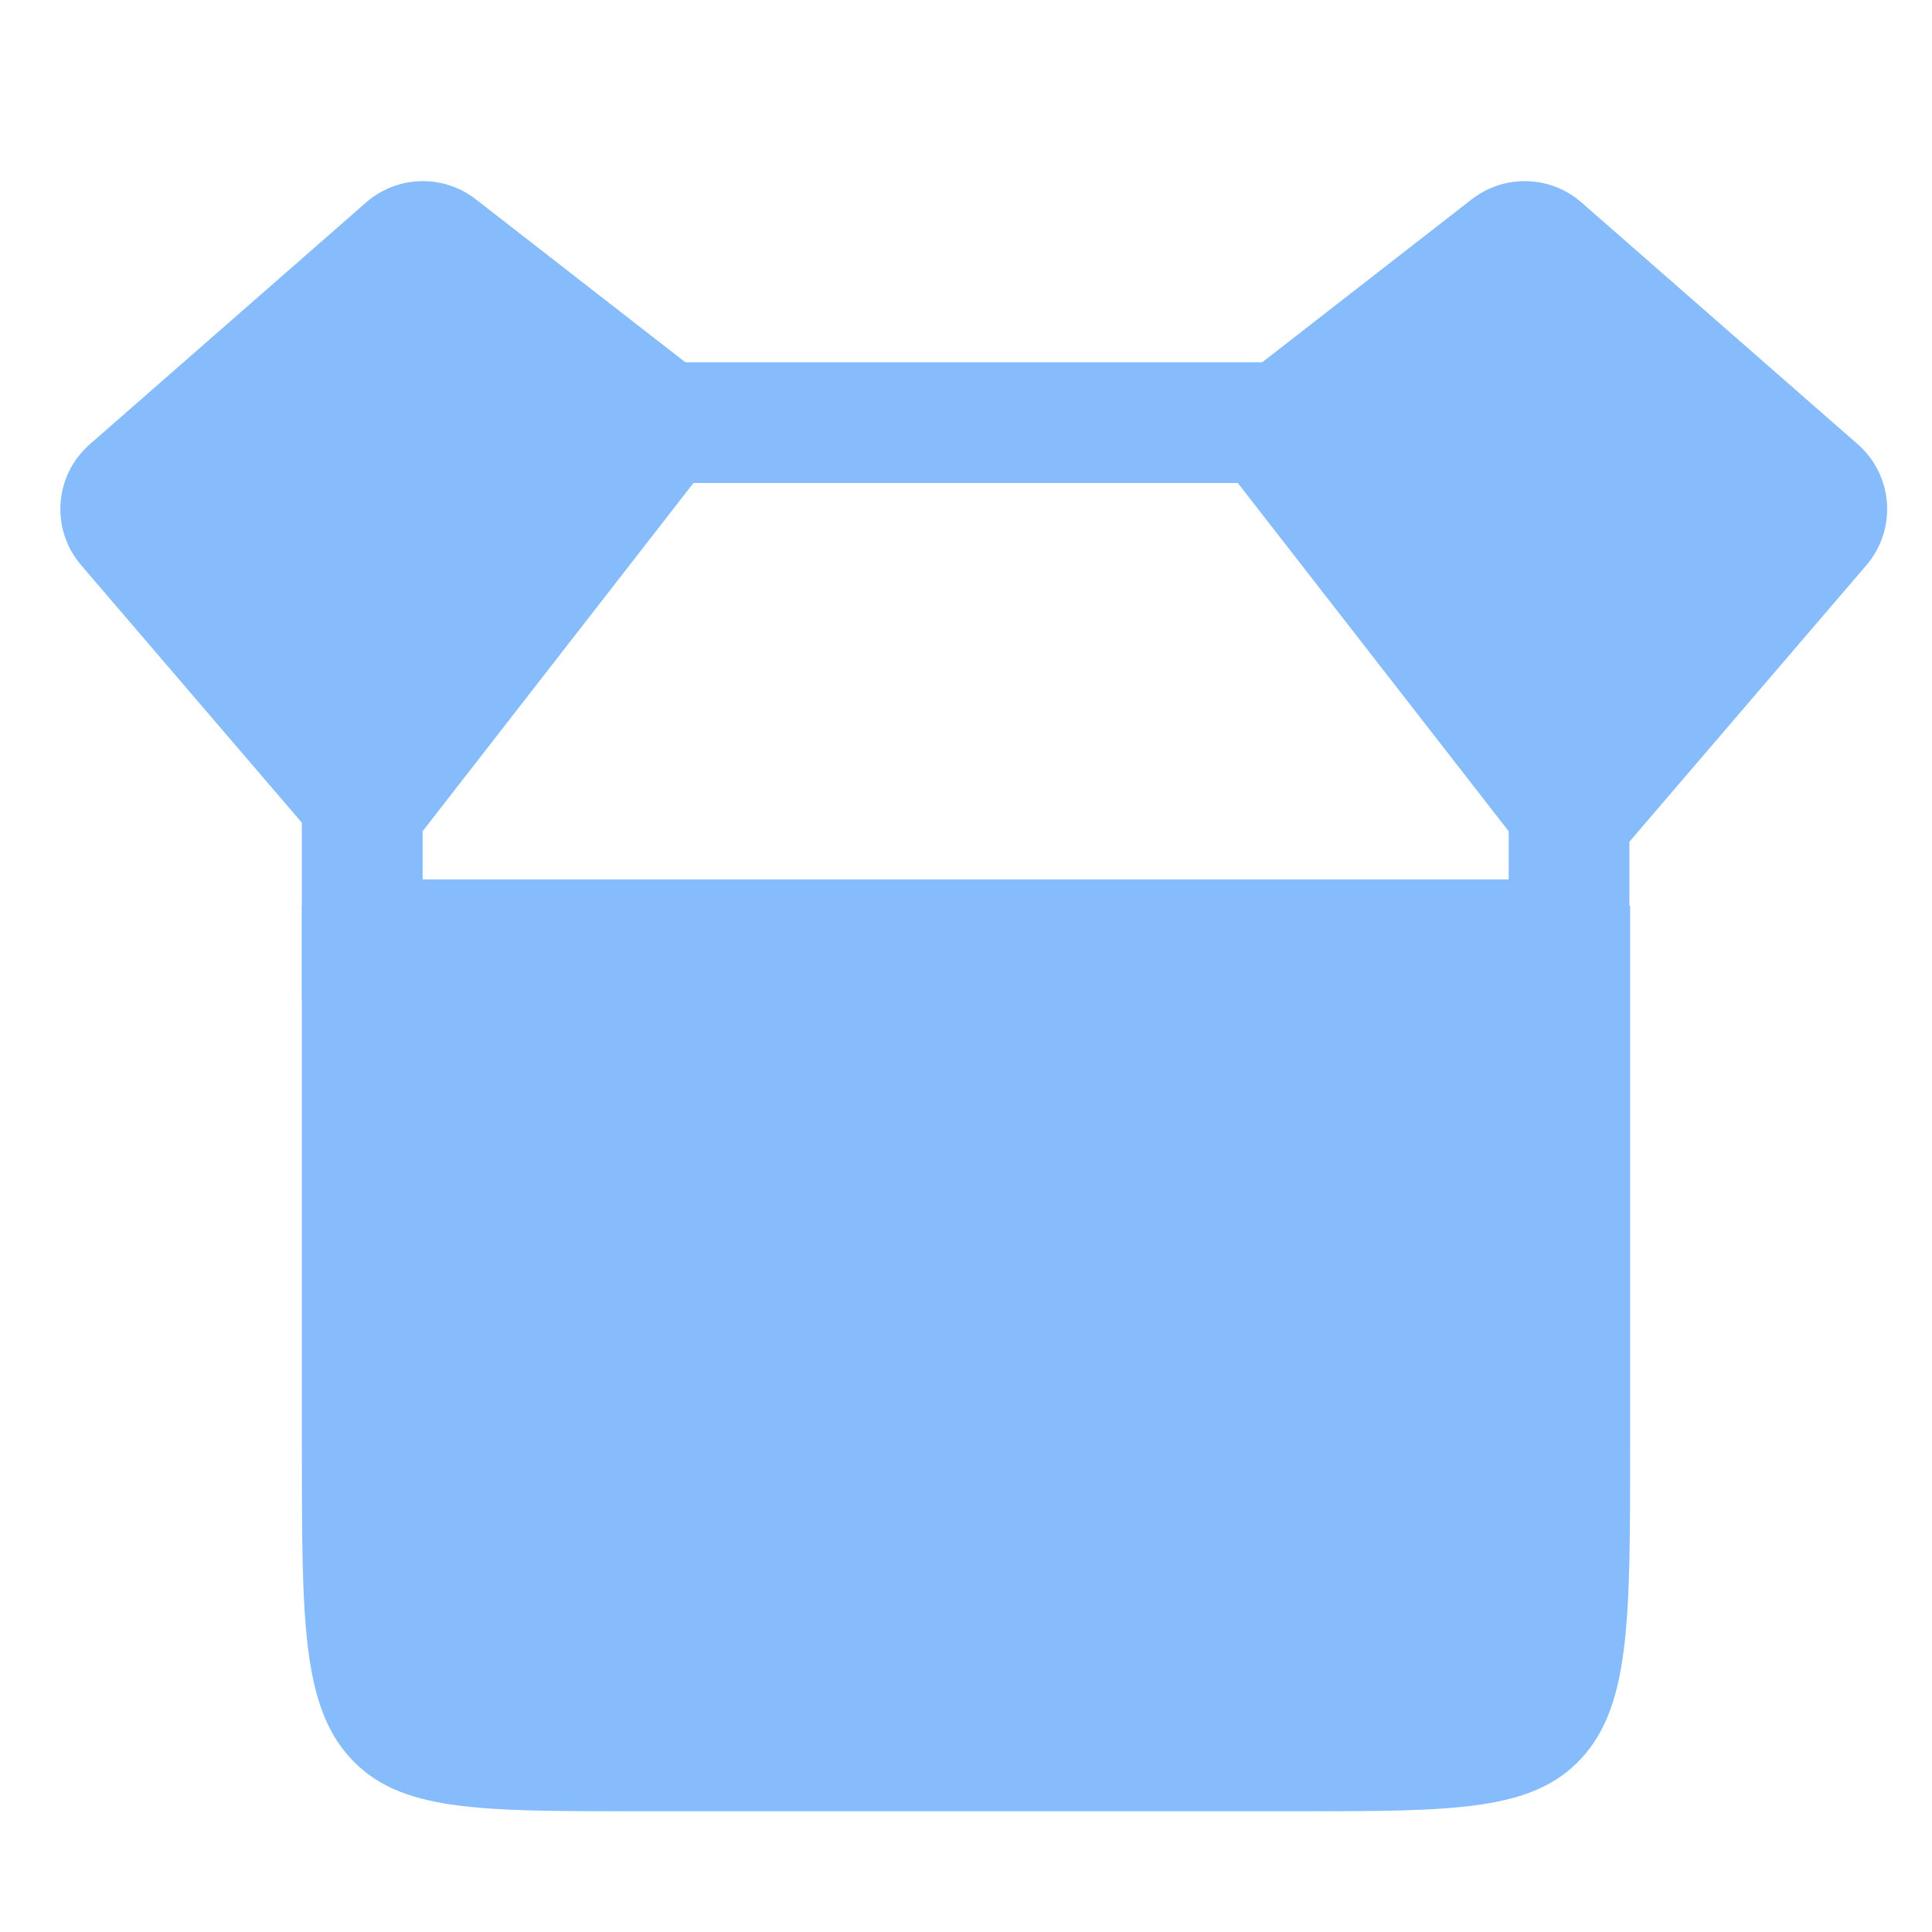
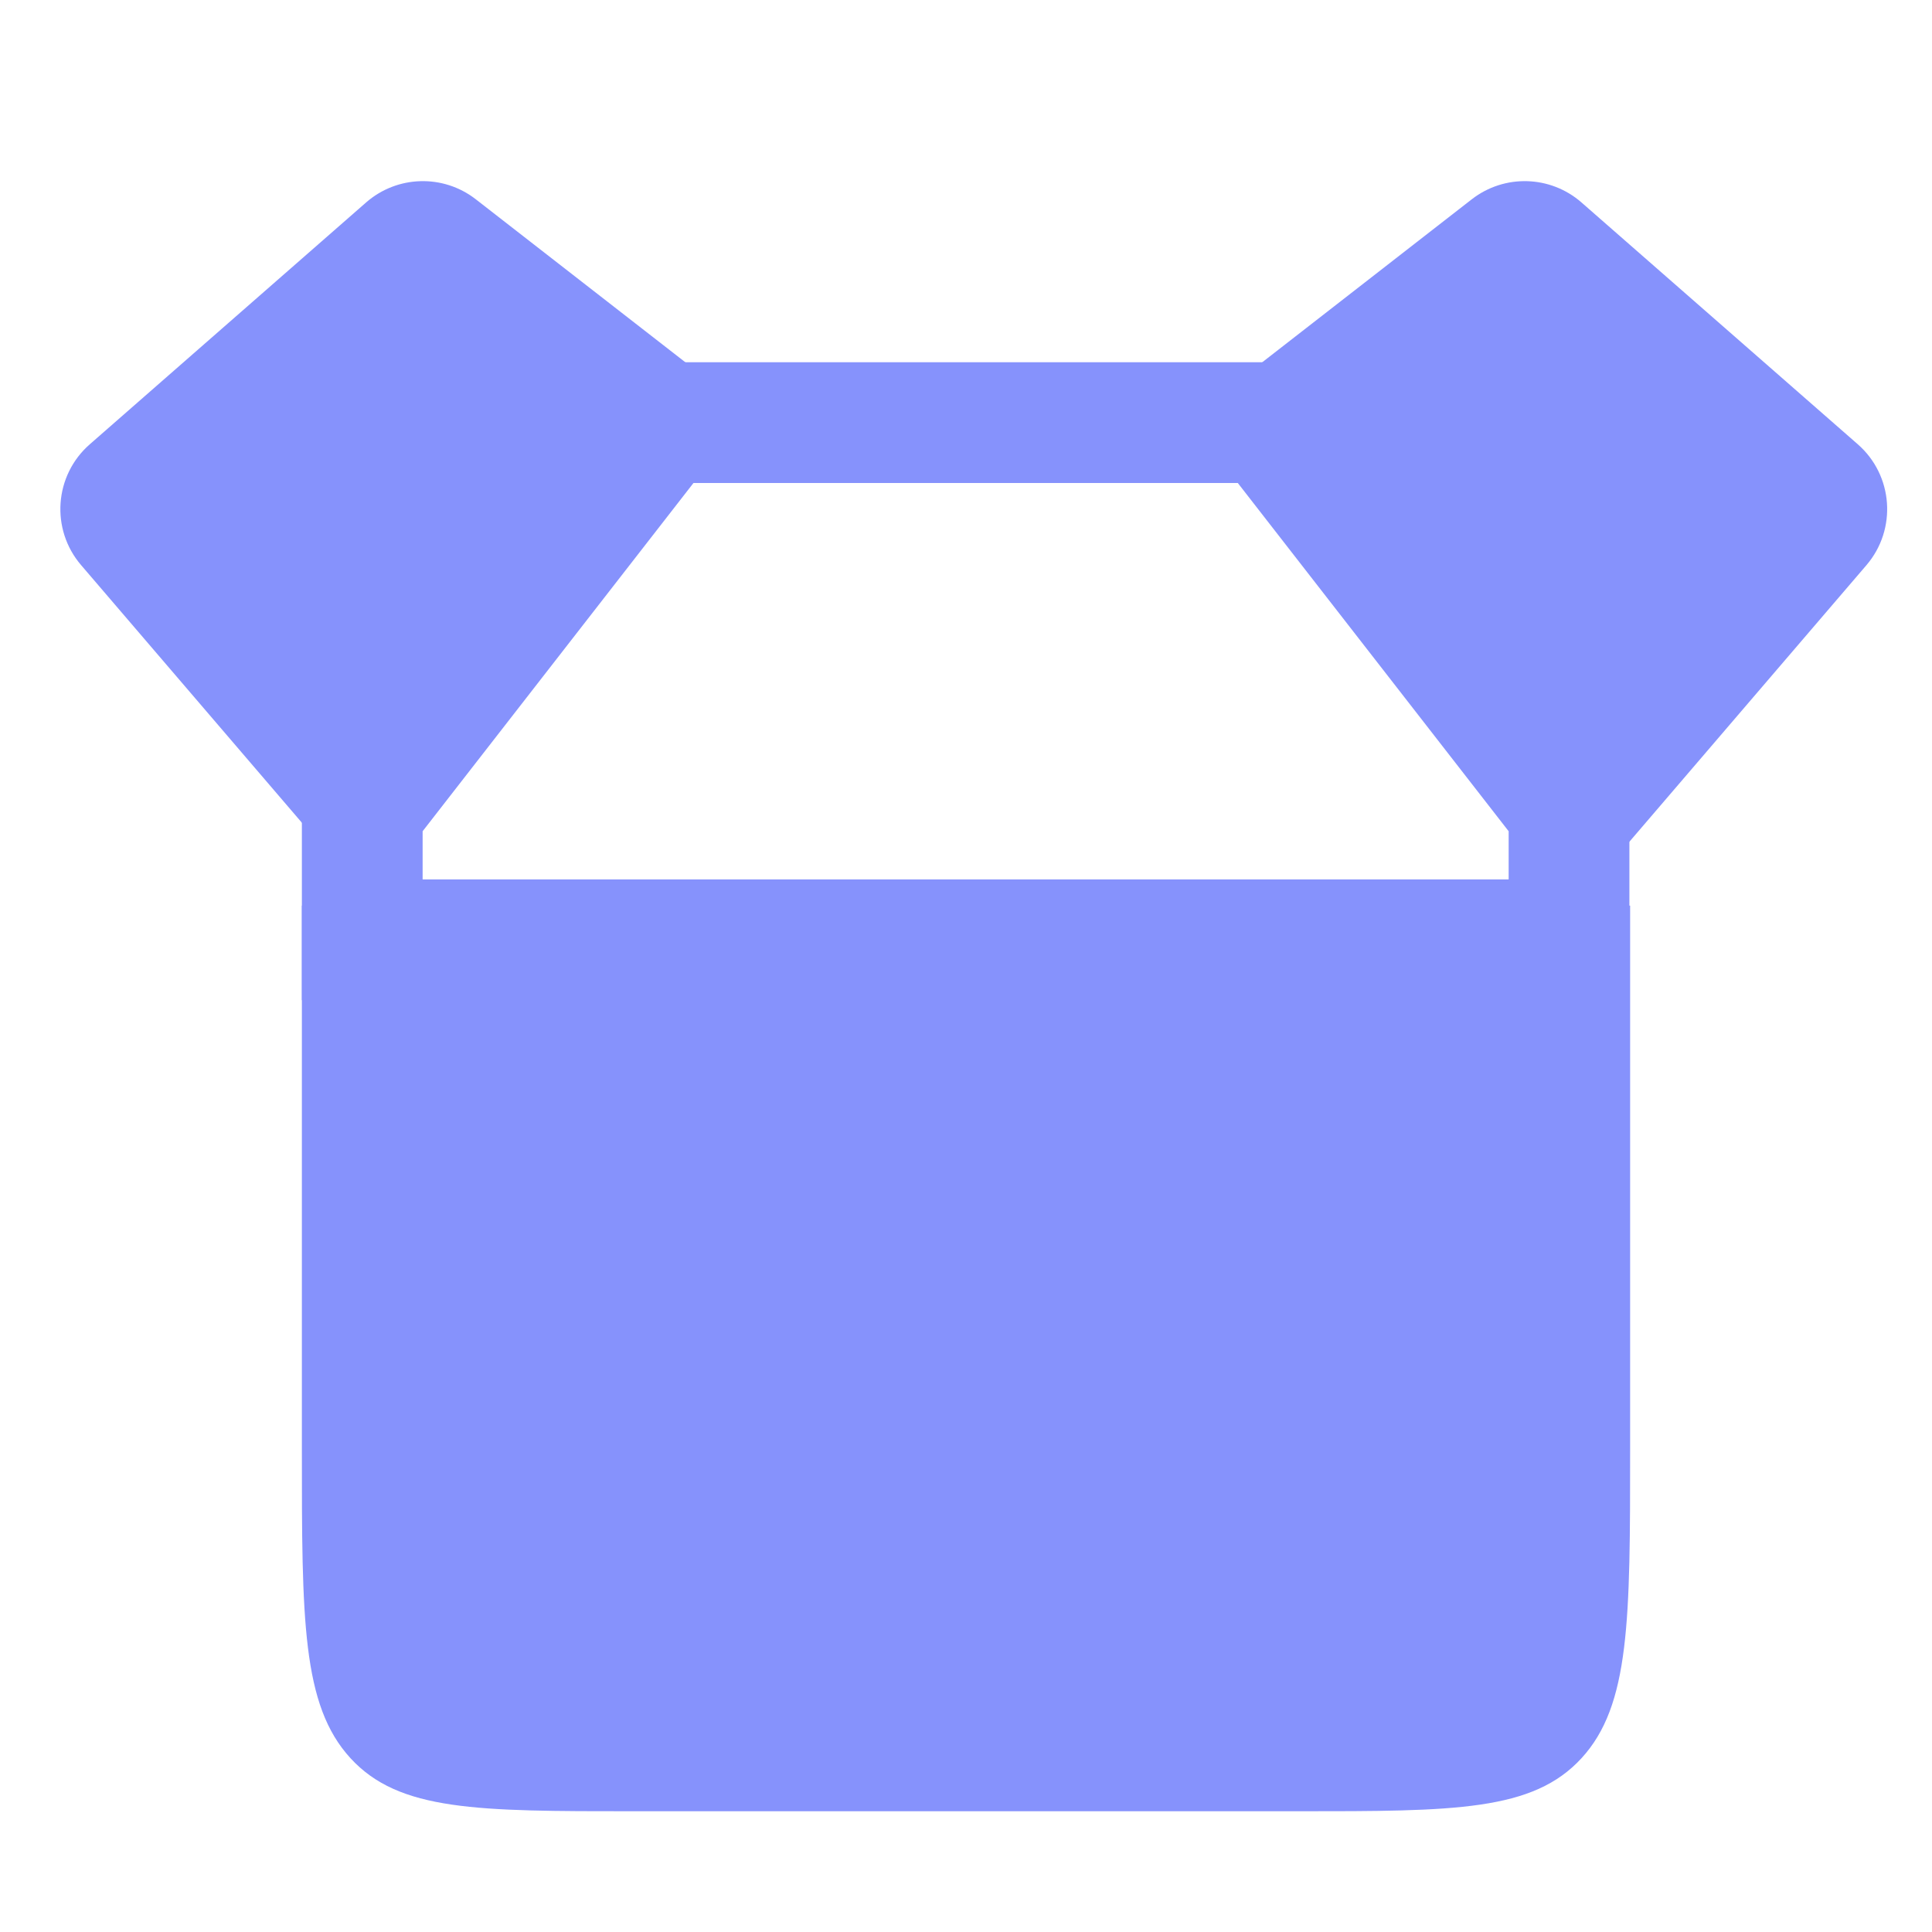
<svg xmlns="http://www.w3.org/2000/svg" width="32" height="32" viewBox="0 0 32 32" fill="none">
-   <path d="M5 15H27V24C27 26.828 27 28.243 26.195 29.121C25.389 30 24.093 30 21.5 30H10.5C7.907 30 6.611 30 5.805 29.121C5 28.243 5 26.828 5 24V15Z" fill="#86BCFC" />
-   <path d="M1.344 9.361L5.319 13.999L11.846 6.385L7.881 3.301C7.341 2.881 6.579 2.903 6.064 3.353L1.488 7.358C0.898 7.873 0.834 8.767 1.344 9.361Z" fill="#86BCFC" />
-   <path d="M30.914 9.361L26.939 13.999L20.412 6.385L24.377 3.301C24.917 2.881 25.679 2.903 26.194 3.353L30.77 7.358C31.359 7.873 31.423 8.767 30.914 9.361Z" fill="#86BCFC" />
-   <path d="M25.988 13.425V15.566H6V13.425L10.997 7H20.991L25.988 13.425Z" stroke="#86BCFC" stroke-width="2" stroke-linecap="round" />
+   <path d="M5 15H27V24C27 26.828 27 28.243 26.195 29.121C25.389 30 24.093 30 21.5 30H10.5C7.907 30 6.611 30 5.805 29.121C5 28.243 5 26.828 5 24V15Z" fill="#8692FC" />
+   <path d="M1.344 9.361L5.319 13.999L11.846 6.385L7.881 3.301C7.341 2.881 6.579 2.903 6.064 3.353L1.488 7.358C0.898 7.873 0.834 8.767 1.344 9.361Z" fill="#8692FC" />
+   <path d="M30.914 9.361L26.939 13.999L20.412 6.385L24.377 3.301C24.917 2.881 25.679 2.903 26.194 3.353L30.77 7.358C31.359 7.873 31.423 8.767 30.914 9.361Z" fill="#8692FC" />
+   <path d="M25.988 13.425V15.566H6V13.425L10.997 7H20.991L25.988 13.425Z" stroke="#8692FC" stroke-width="2" stroke-linecap="round" />
</svg>
